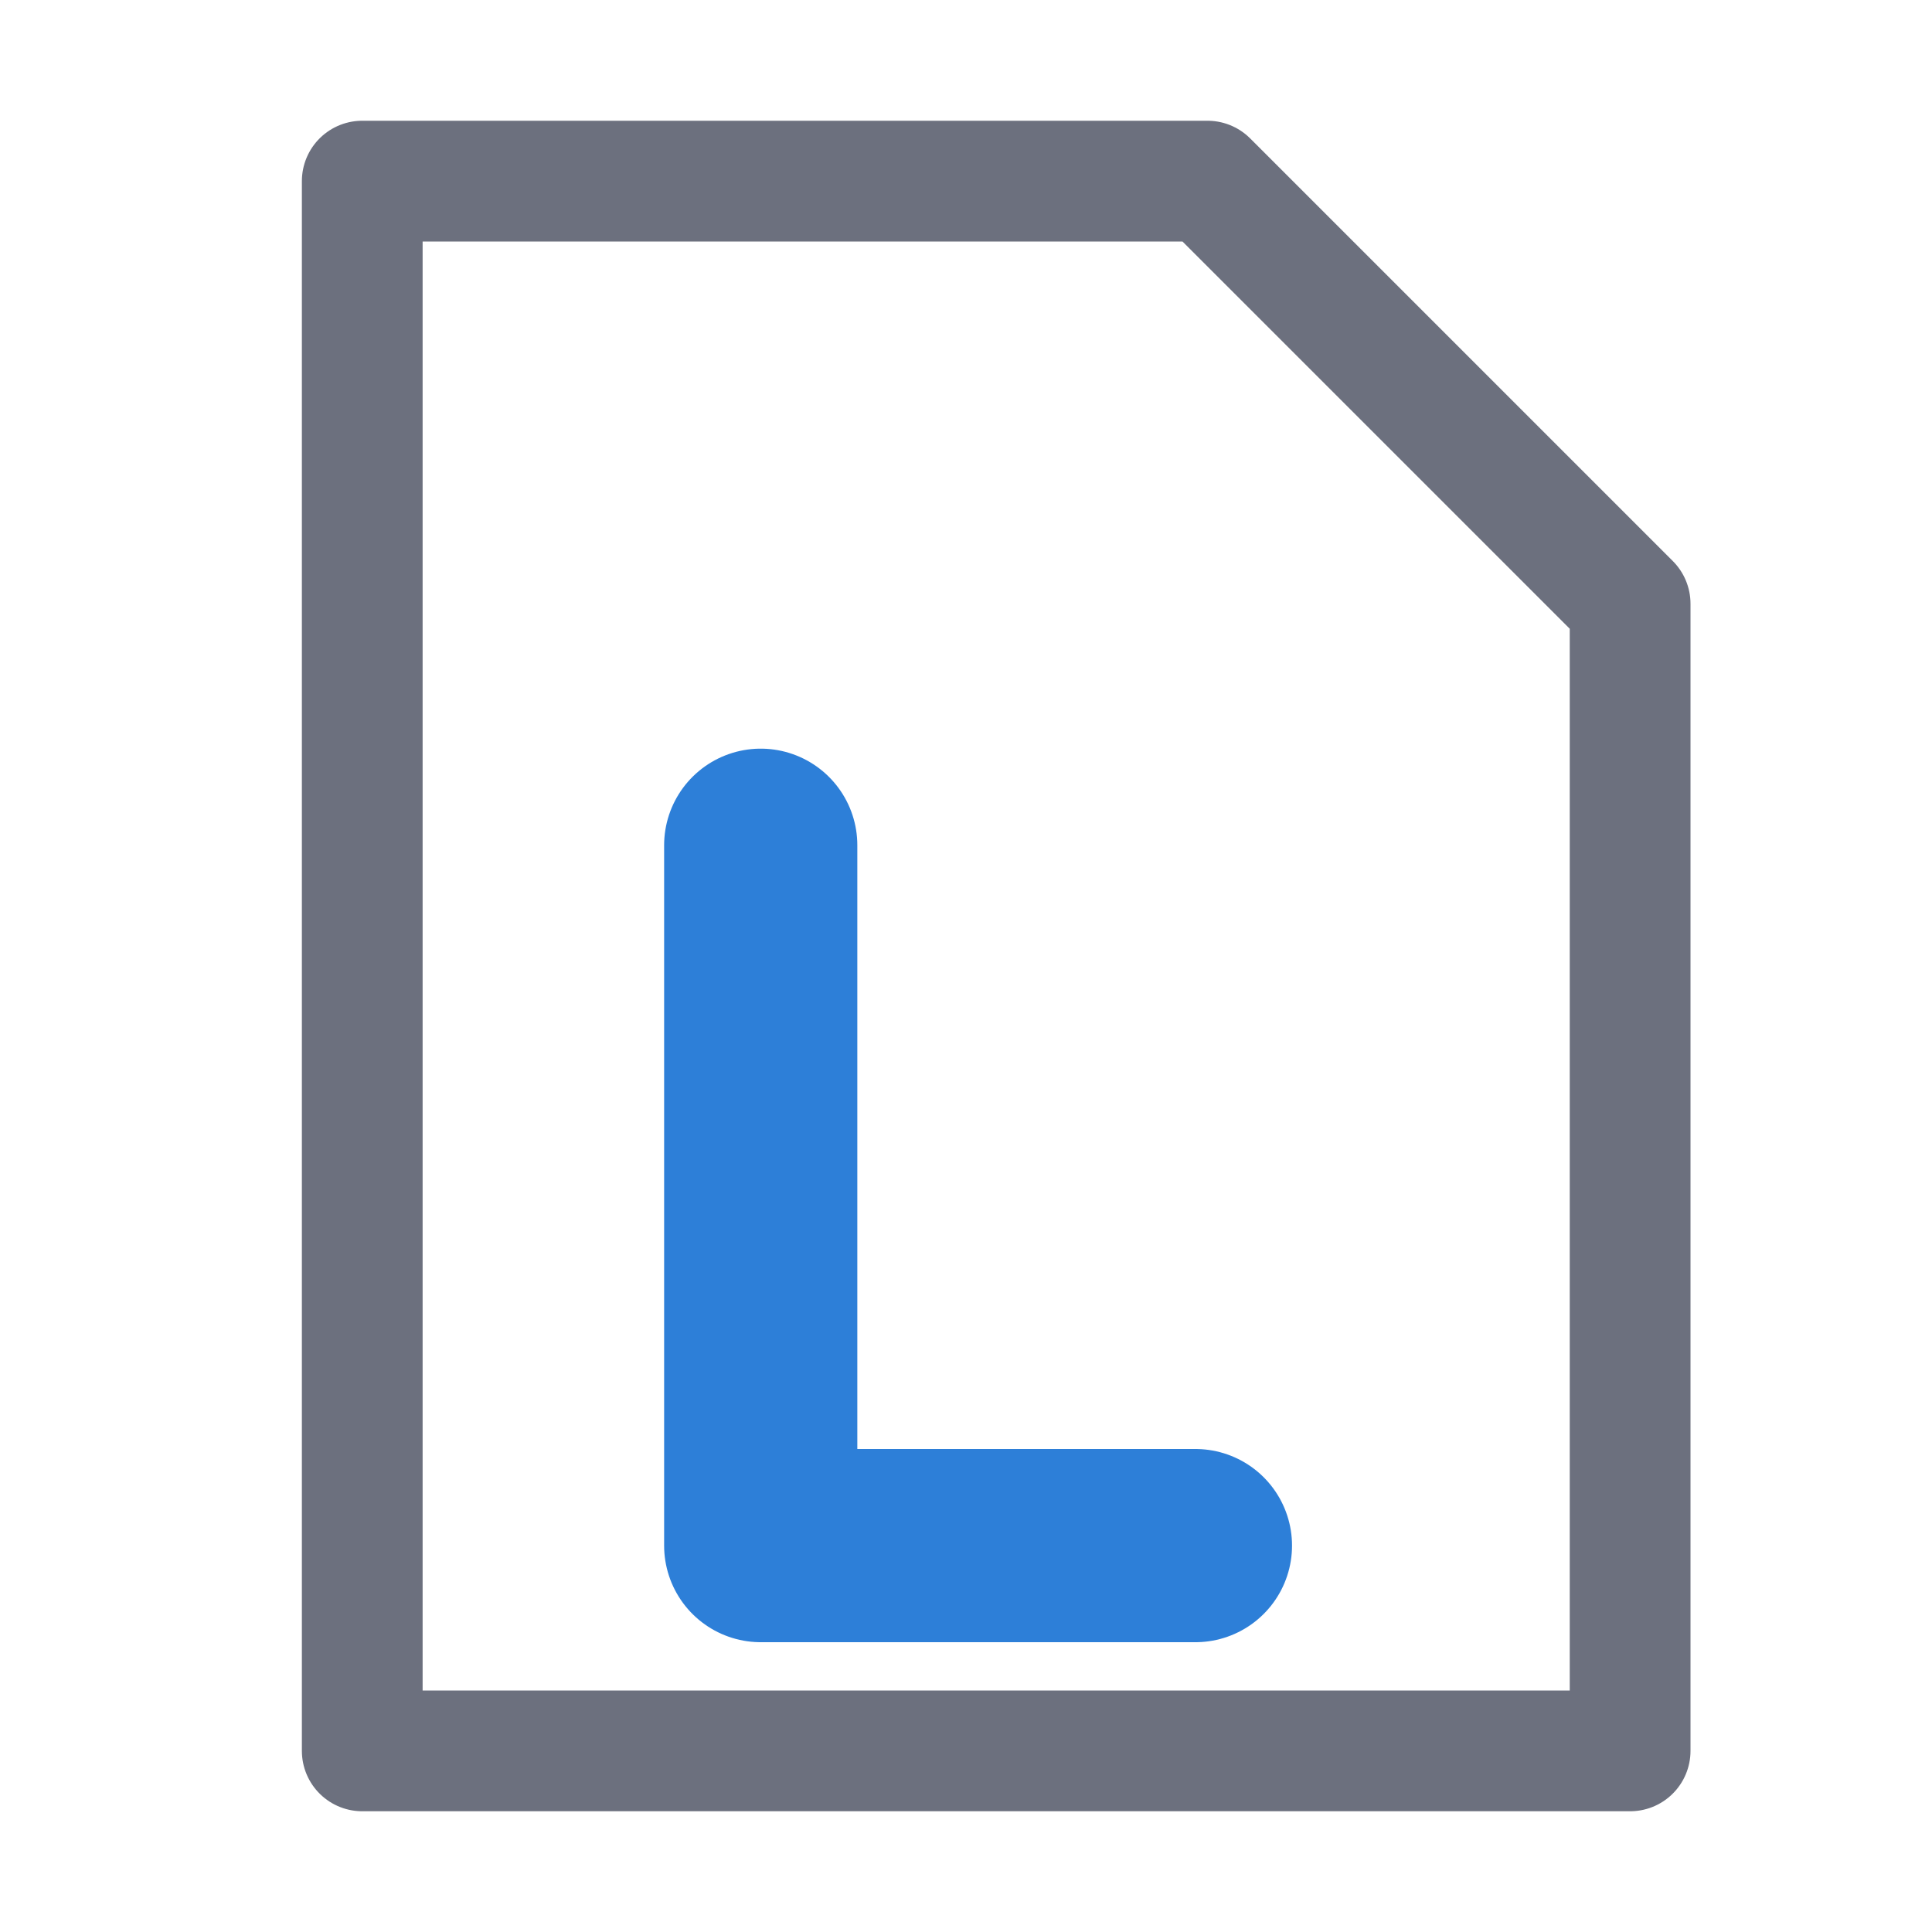
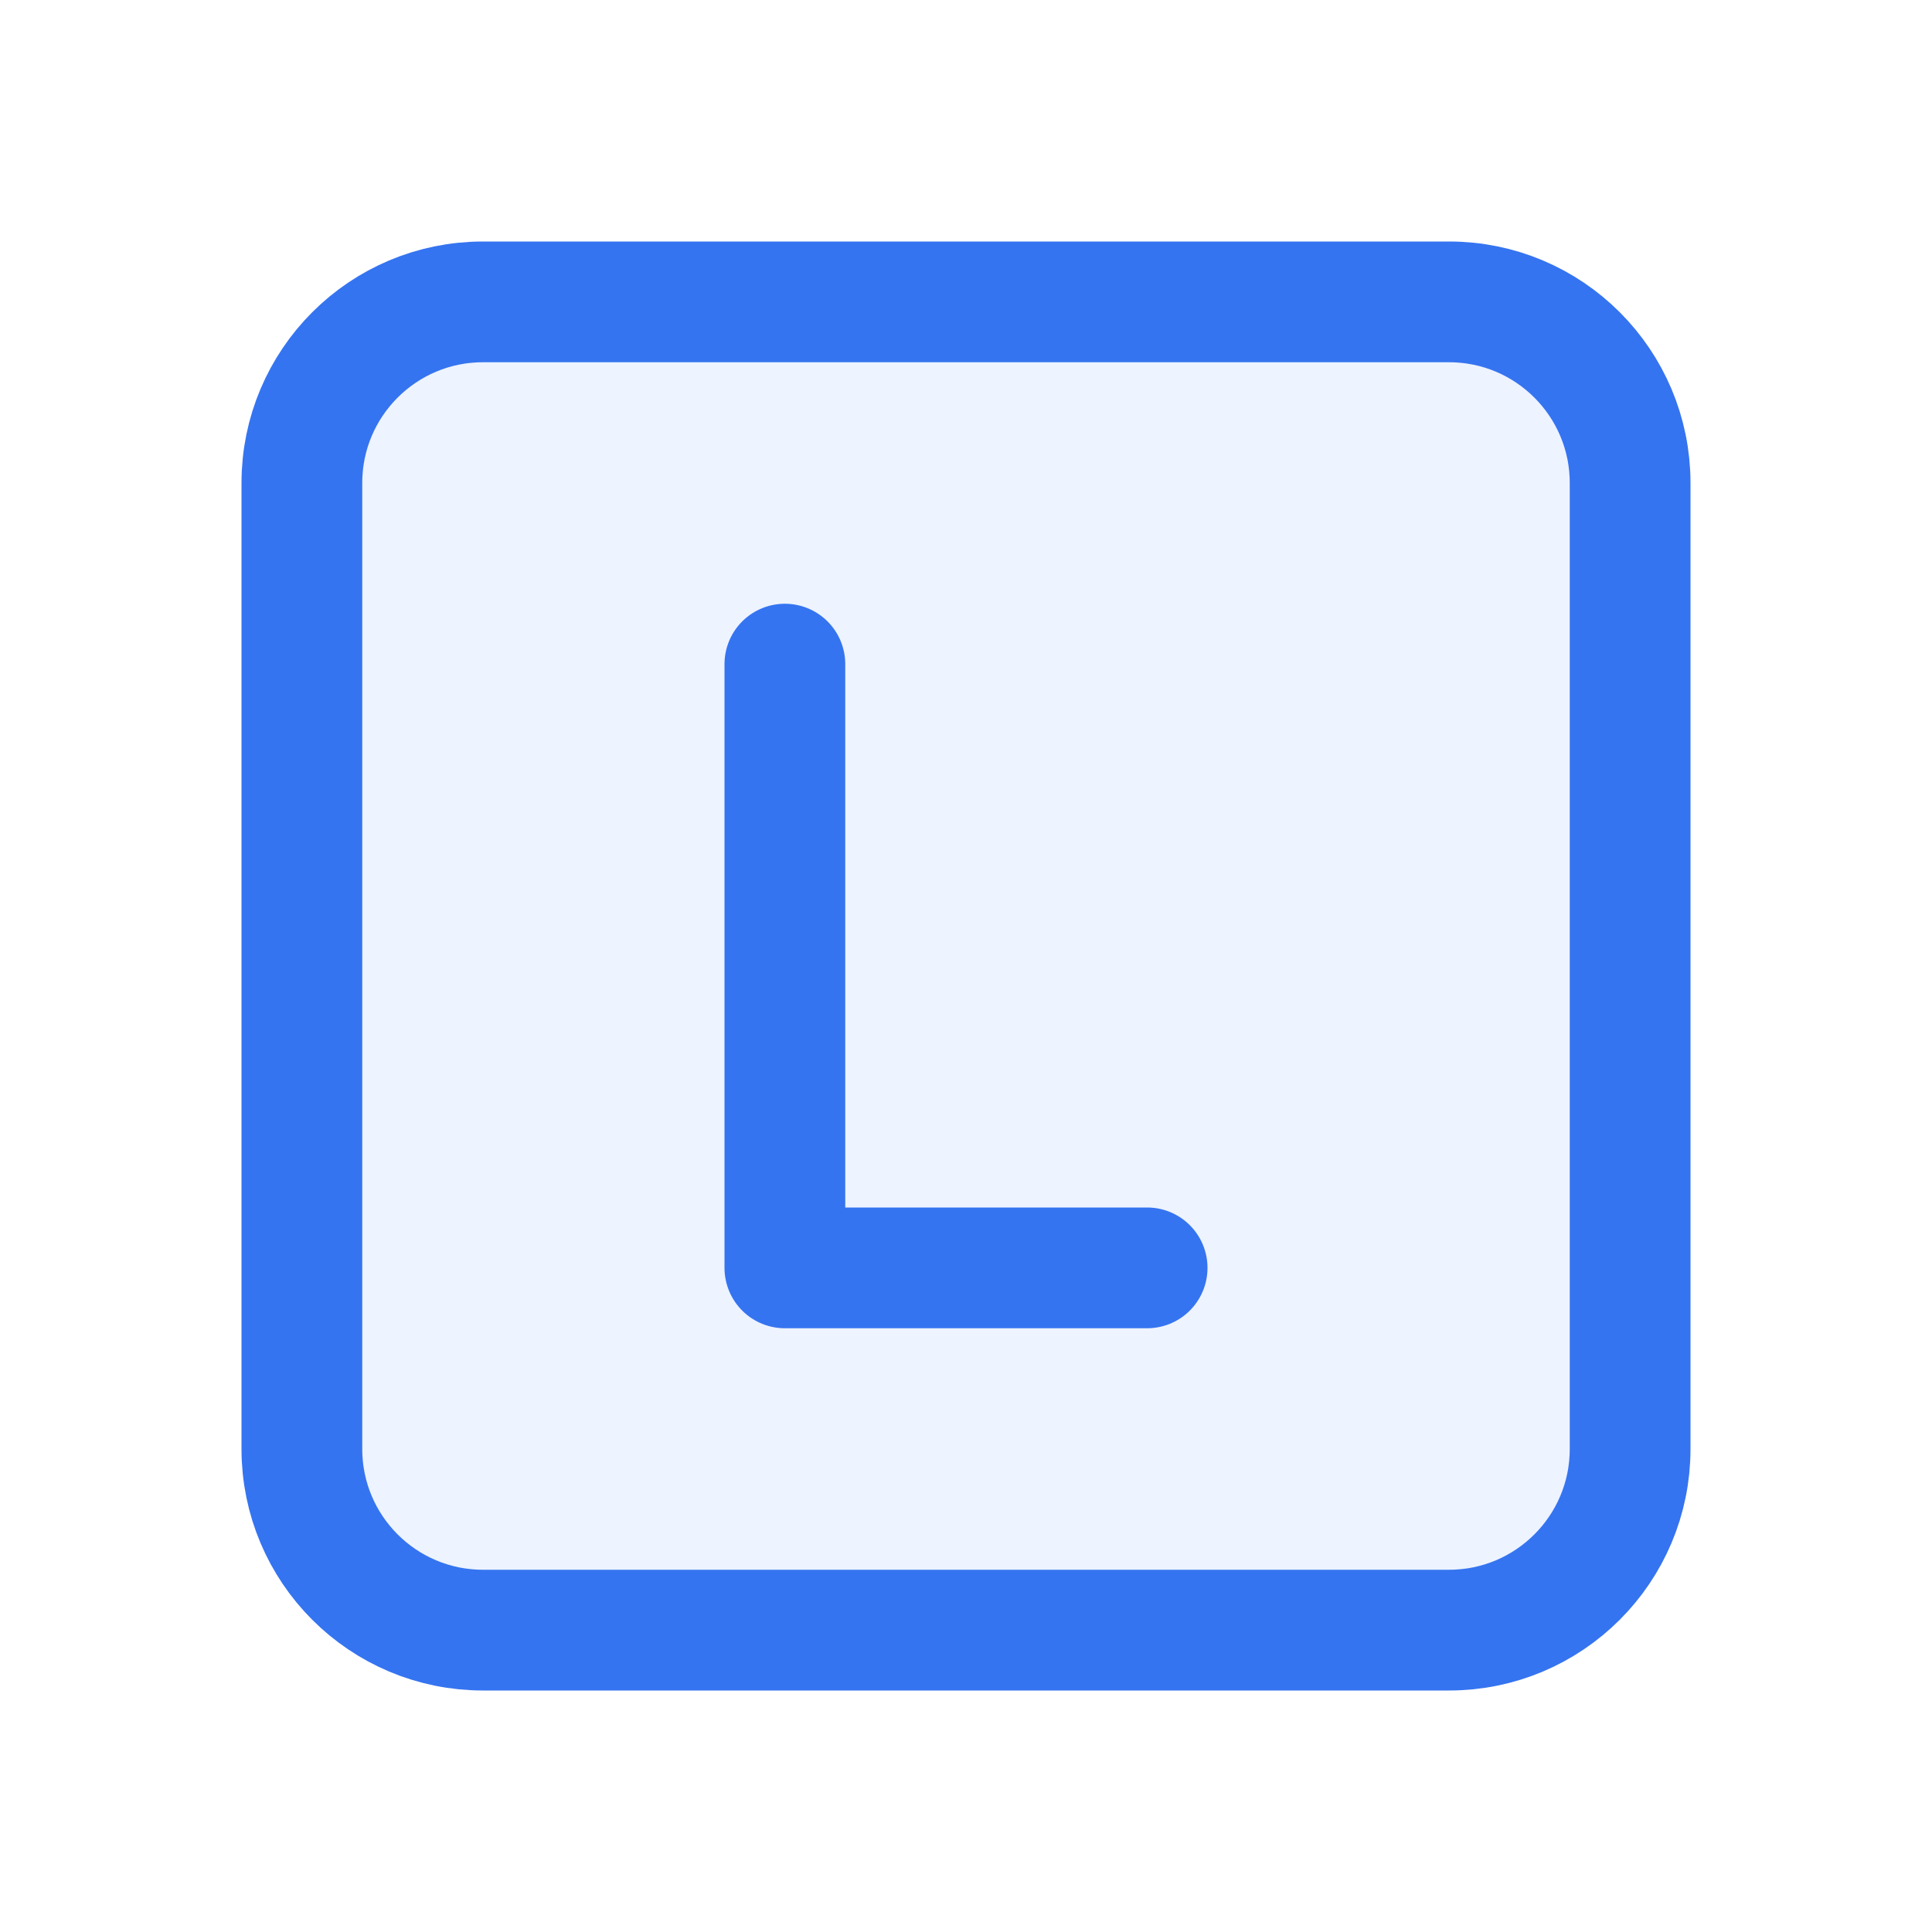
<svg xmlns="http://www.w3.org/2000/svg" width="16" height="16" viewBox="0 0 16 16">
-   <path d="M3 1.5h7l3.5 3.5v9.5h-10.5z" fill="none" stroke="#6C707E" stroke-linejoin="round" />
-   <path d="M6.3 7v5.8h3.6" fill="none" stroke="#2D7FD8" stroke-width="1.6" stroke-linecap="round" stroke-linejoin="round" />
+   <rect x="2.5" y="2.5" width="11" height="11" rx="1.5" fill="#EDF3FF" stroke="#3574F0" />
+   <path d="M6.5 5.5V10.5H9.5" fill="none" stroke="#3574F0" stroke-linecap="round" stroke-linejoin="round" />
</svg>
